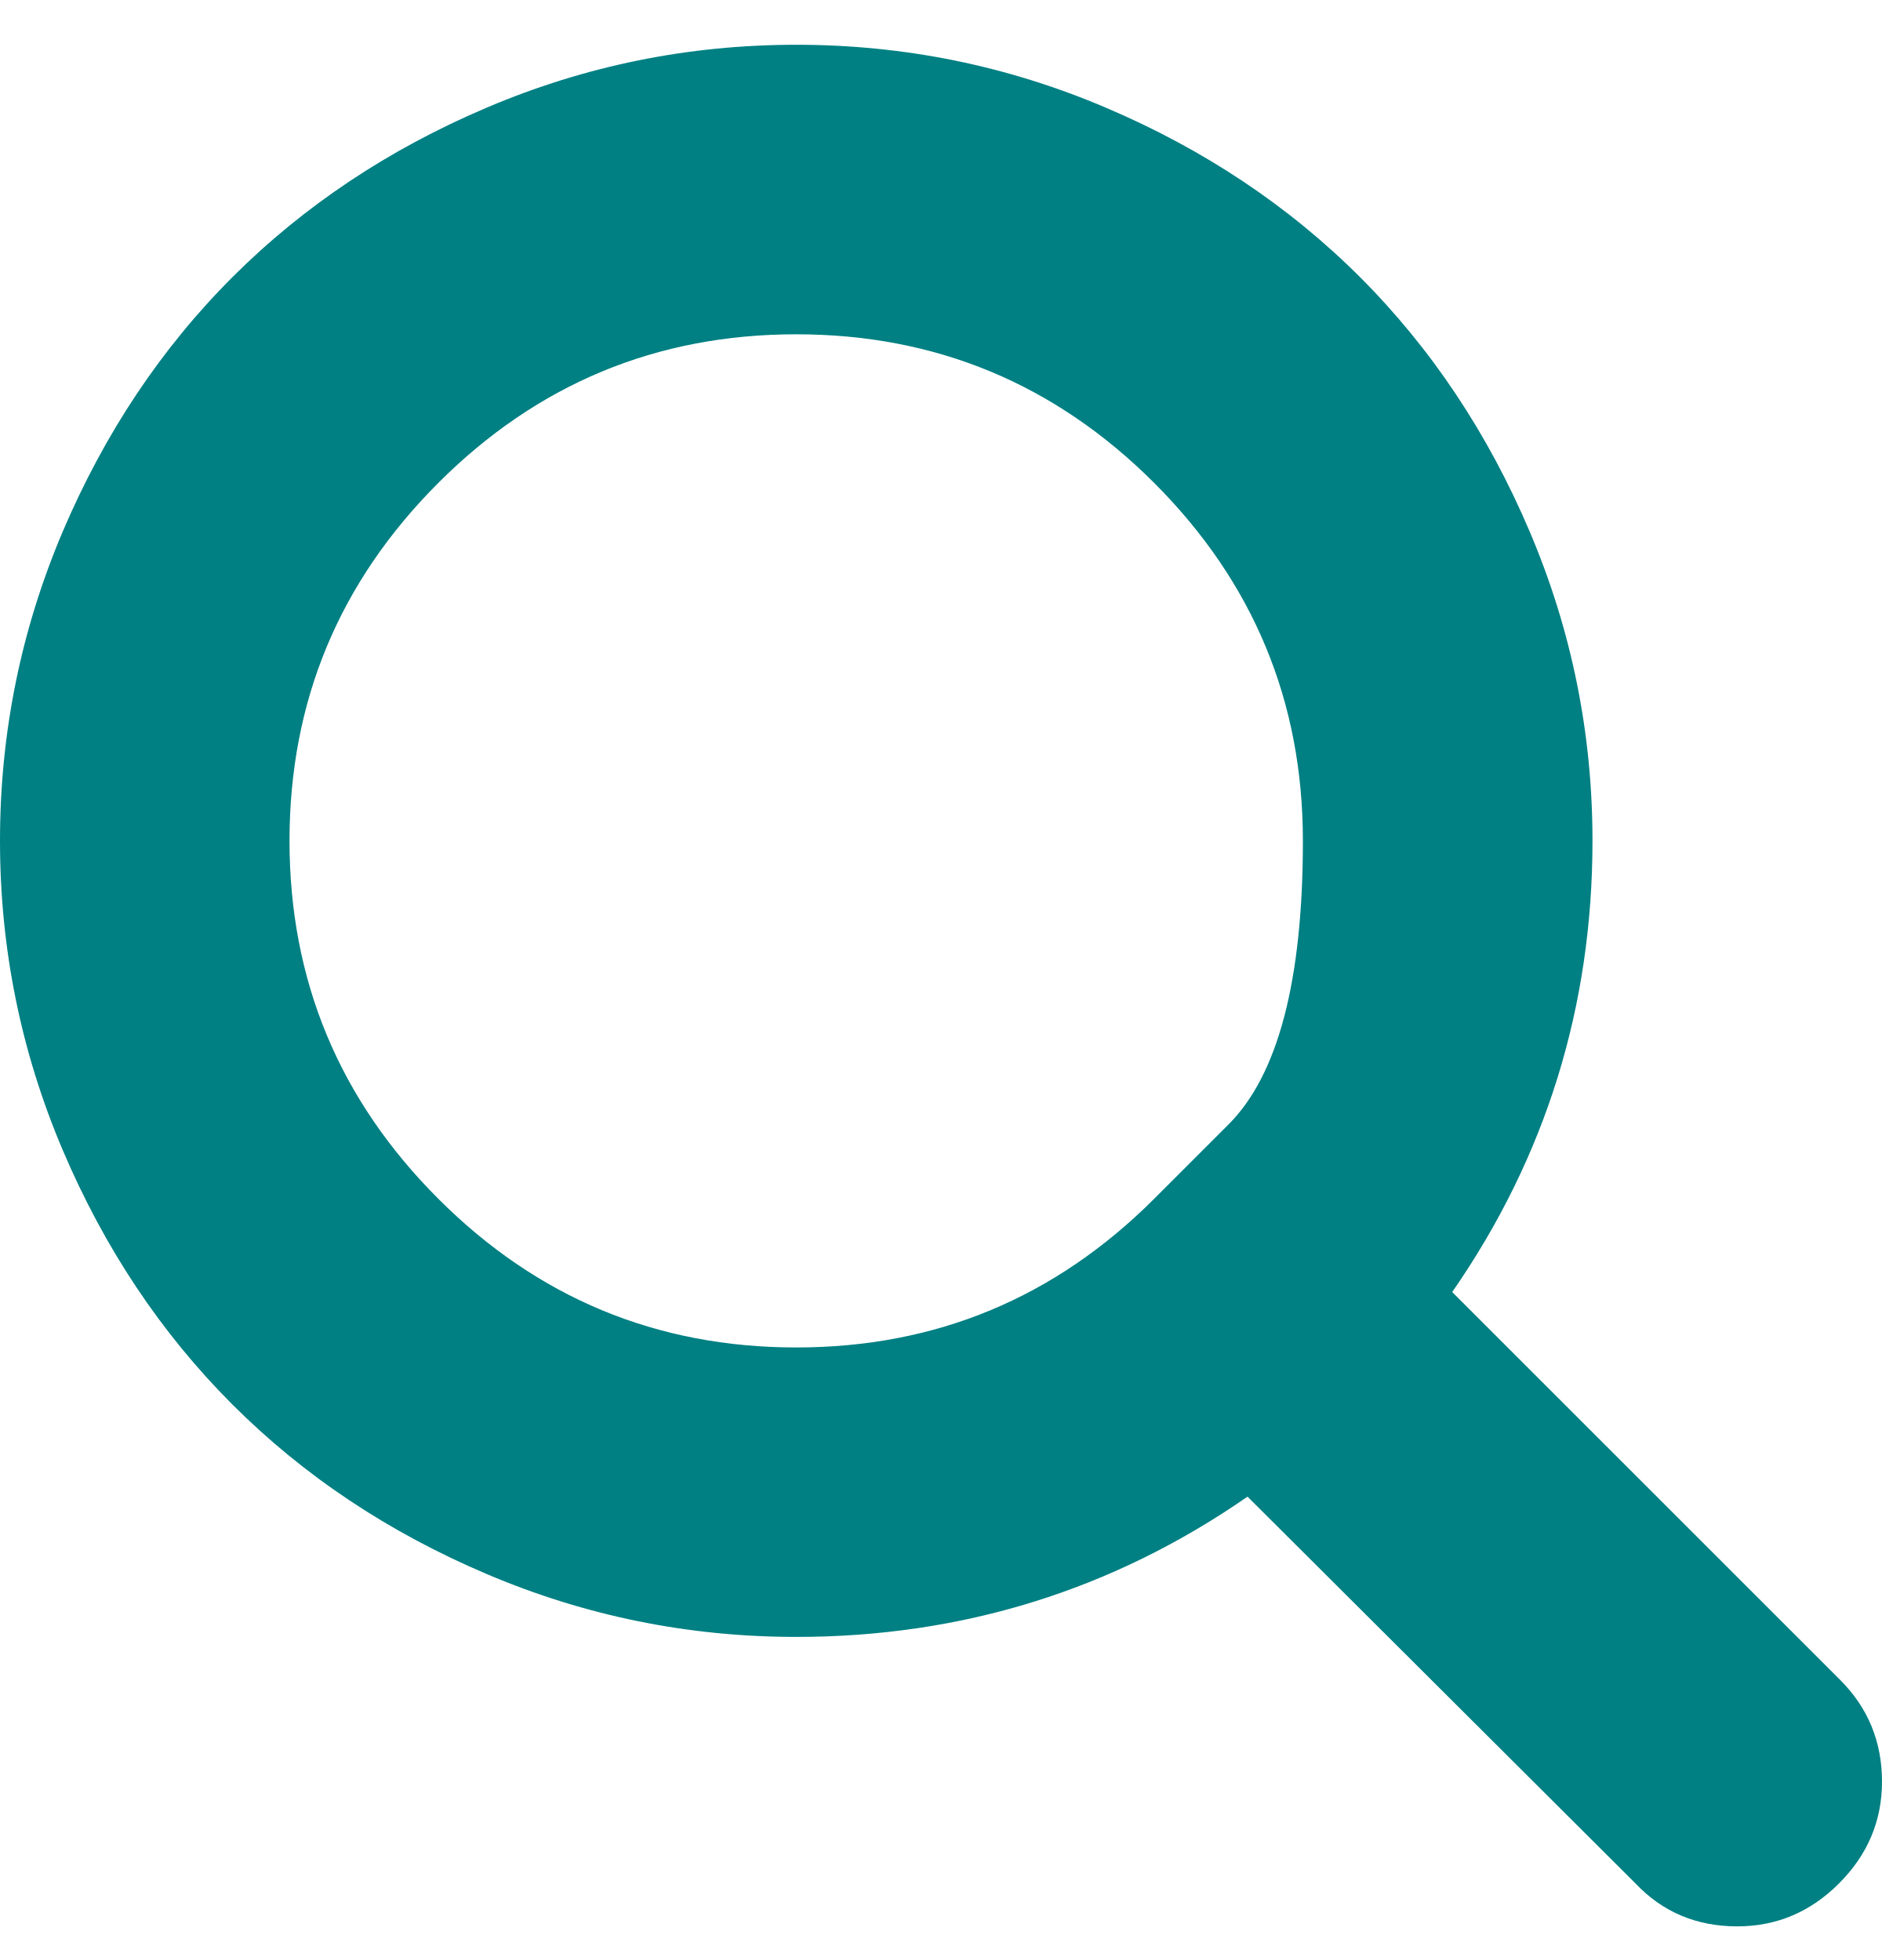
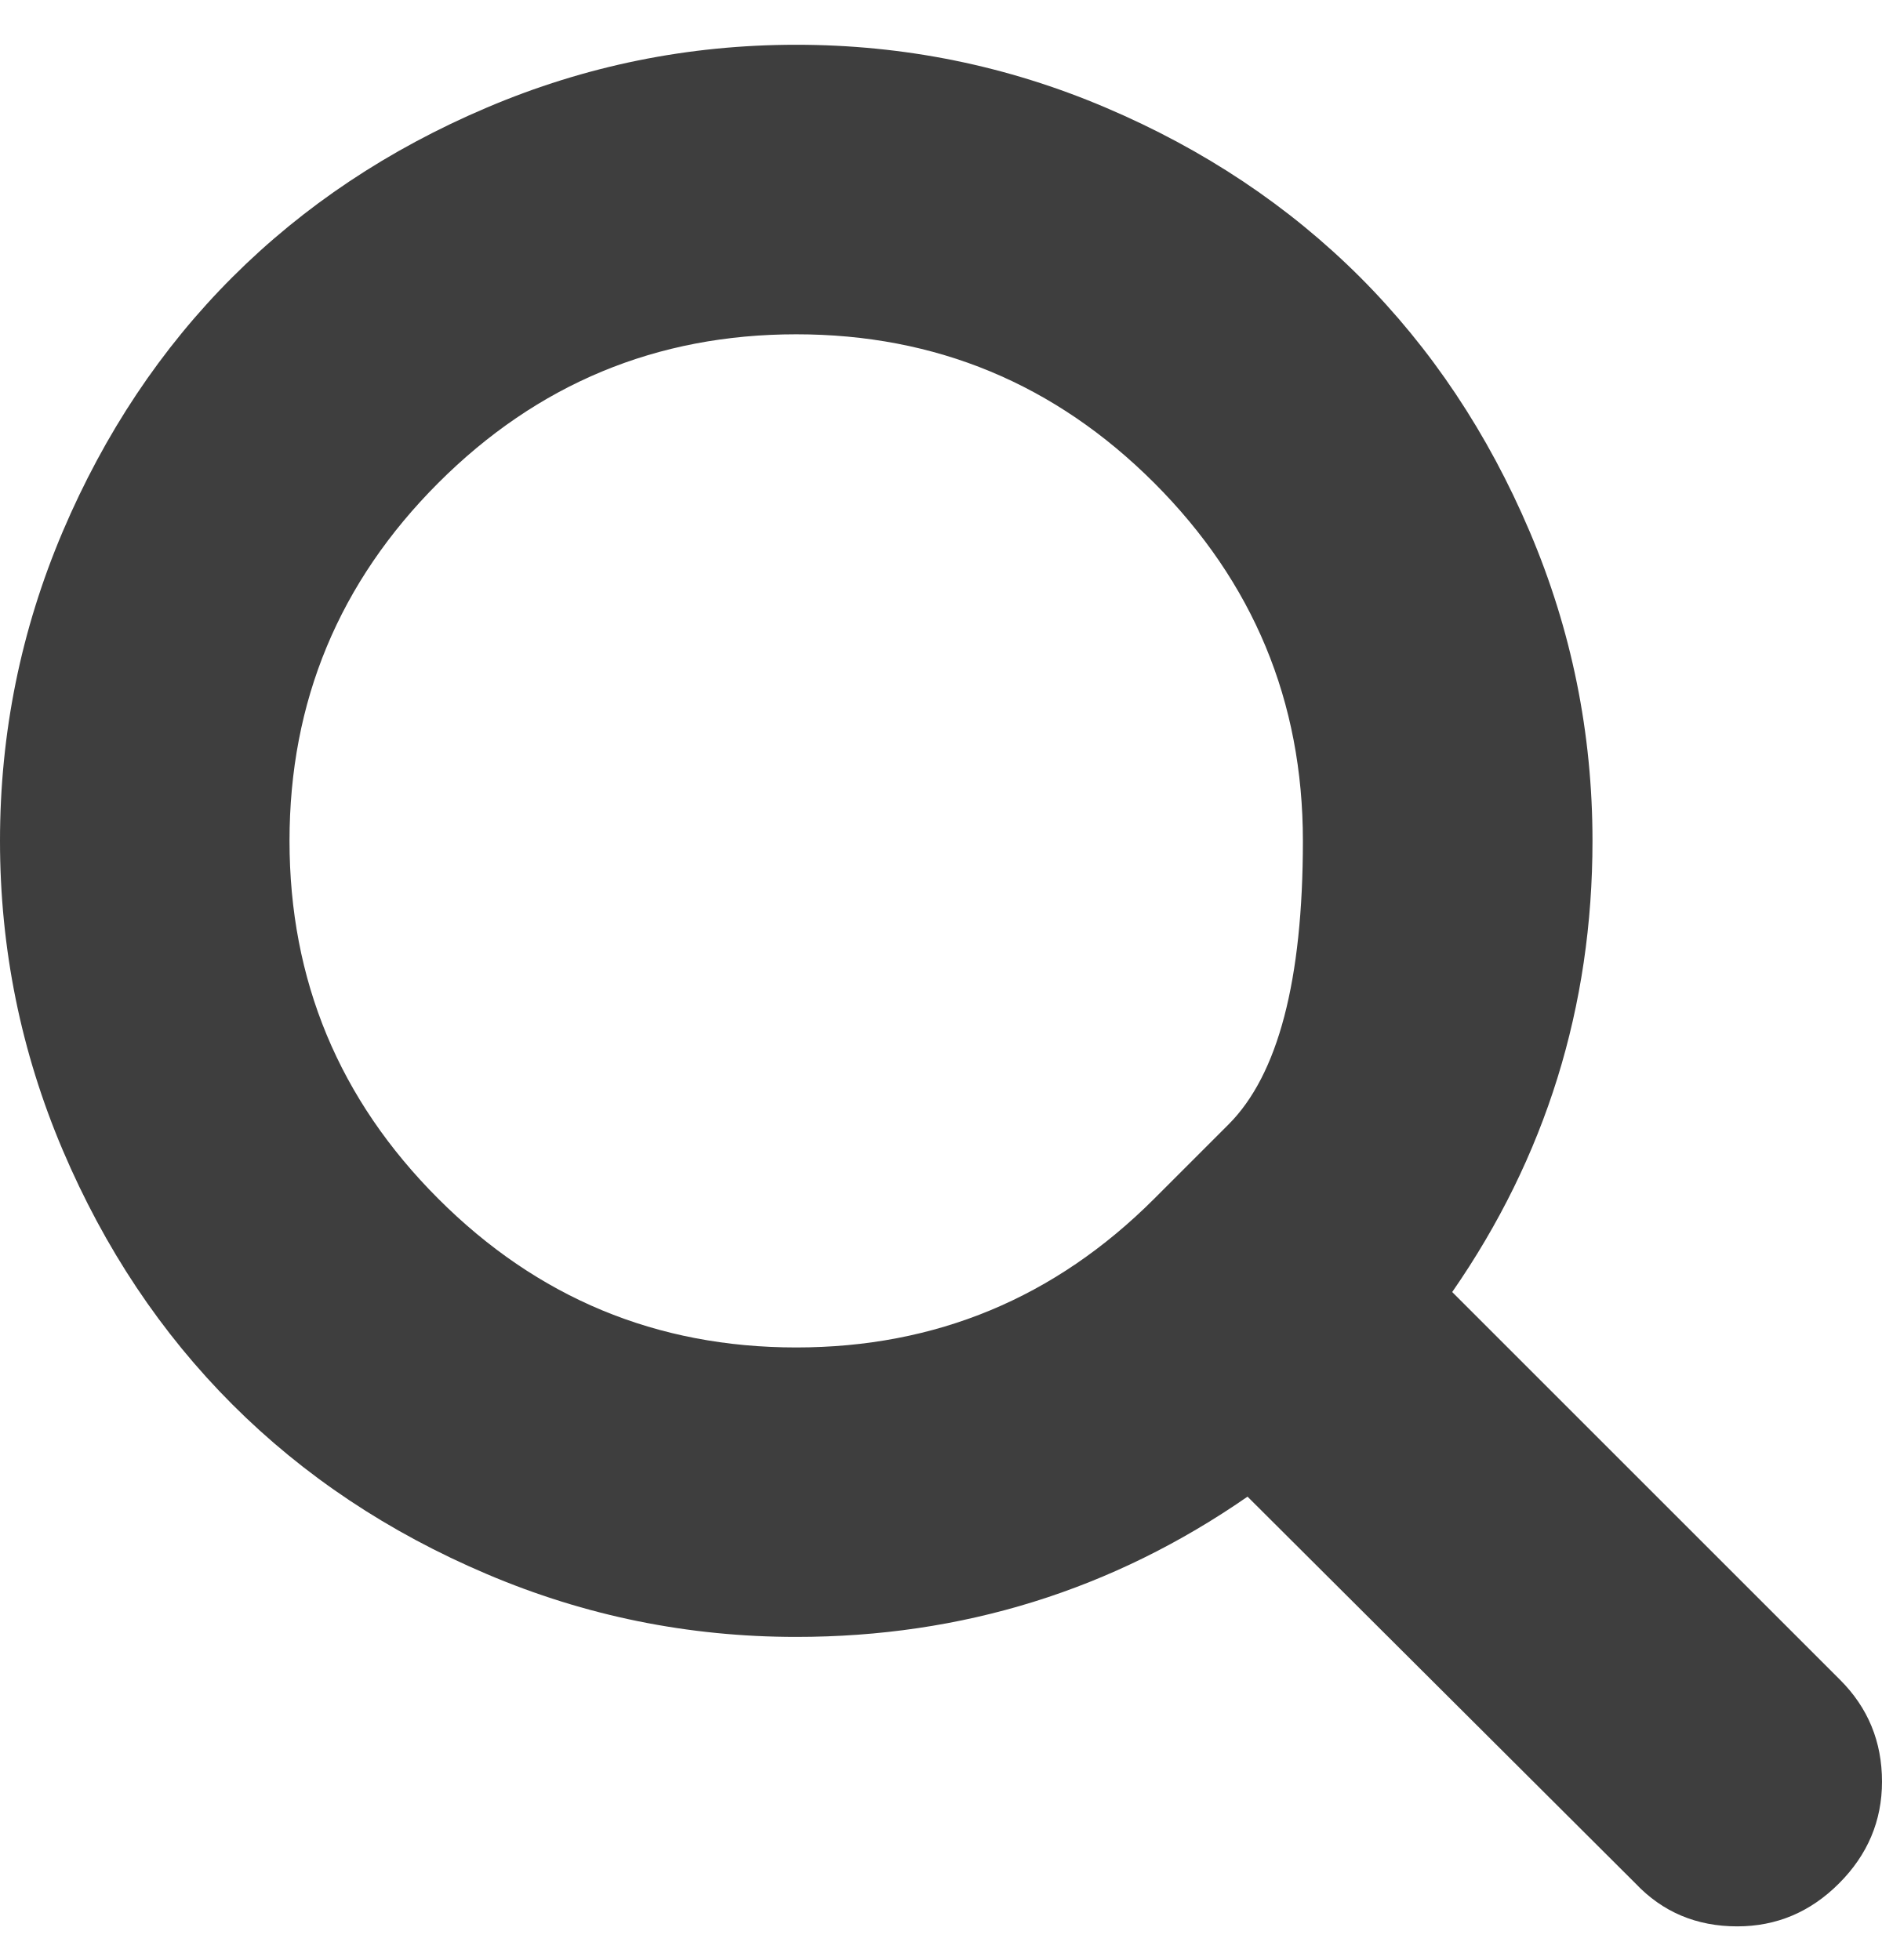
<svg xmlns="http://www.w3.org/2000/svg" width="24" height="25" viewBox="0 0 24 25" fill="none">
-   <path d="M14.719 15.29C14.719 15.29 15.035 14.974 15.667 14.342C16.299 13.71 16.615 12.504 16.615 10.725C16.615 8.946 15.983 7.425 14.719 6.16C13.454 4.896 11.933 4.264 10.154 4.264C8.375 4.264 6.853 4.896 5.589 6.16C4.325 7.425 3.692 8.946 3.692 10.725C3.692 12.504 4.325 14.026 5.589 15.29C6.853 16.555 8.375 17.187 10.154 17.187C11.933 17.187 13.454 16.555 14.719 15.29ZM24 22.725C24 23.225 23.817 23.658 23.452 24.023C23.087 24.389 22.654 24.571 22.154 24.571C21.635 24.571 21.202 24.389 20.856 24.023L15.909 19.09C14.188 20.283 12.269 20.879 10.154 20.879C8.779 20.879 7.464 20.612 6.209 20.078C4.954 19.545 3.873 18.824 2.964 17.915C2.055 17.006 1.334 15.925 0.8 14.67C0.267 13.415 0 12.1 0 10.725C0 9.35 0.267 8.035 0.8 6.78C1.334 5.526 2.055 4.444 2.964 3.535C3.873 2.627 4.954 1.905 6.209 1.372C7.464 0.838 8.779 0.571 10.154 0.571C11.529 0.571 12.844 0.838 14.099 1.372C15.353 1.905 16.435 2.627 17.344 3.535C18.252 4.444 18.974 5.526 19.507 6.78C20.041 8.035 20.308 9.35 20.308 10.725C20.308 12.841 19.712 14.759 18.519 16.48L23.466 21.427C23.822 21.783 24 22.215 24 22.725Z" fill="#008083" />
+   <path d="M14.719 15.29C14.719 15.29 15.035 14.974 15.667 14.342C16.299 13.71 16.615 12.504 16.615 10.725C16.615 8.946 15.983 7.425 14.719 6.16C13.454 4.896 11.933 4.264 10.154 4.264C8.375 4.264 6.853 4.896 5.589 6.16C4.325 7.425 3.692 8.946 3.692 10.725C3.692 12.504 4.325 14.026 5.589 15.29C6.853 16.555 8.375 17.187 10.154 17.187C11.933 17.187 13.454 16.555 14.719 15.29ZM24 22.725C24 23.225 23.817 23.658 23.452 24.023C23.087 24.389 22.654 24.571 22.154 24.571C21.635 24.571 21.202 24.389 20.856 24.023L15.909 19.09C14.188 20.283 12.269 20.879 10.154 20.879C8.779 20.879 7.464 20.612 6.209 20.078C4.954 19.545 3.873 18.824 2.964 17.915C2.055 17.006 1.334 15.925 0.8 14.67C0.267 13.415 0 12.1 0 10.725C0 9.35 0.267 8.035 0.8 6.78C1.334 5.526 2.055 4.444 2.964 3.535C3.873 2.627 4.954 1.905 6.209 1.372C7.464 0.838 8.779 0.571 10.154 0.571C11.529 0.571 12.844 0.838 14.099 1.372C15.353 1.905 16.435 2.627 17.344 3.535C18.252 4.444 18.974 5.526 19.507 6.78C20.041 8.035 20.308 9.35 20.308 10.725C20.308 12.841 19.712 14.759 18.519 16.48L23.466 21.427C23.822 21.783 24 22.215 24 22.725Z" fill="#3e3e3e" />
</svg>
